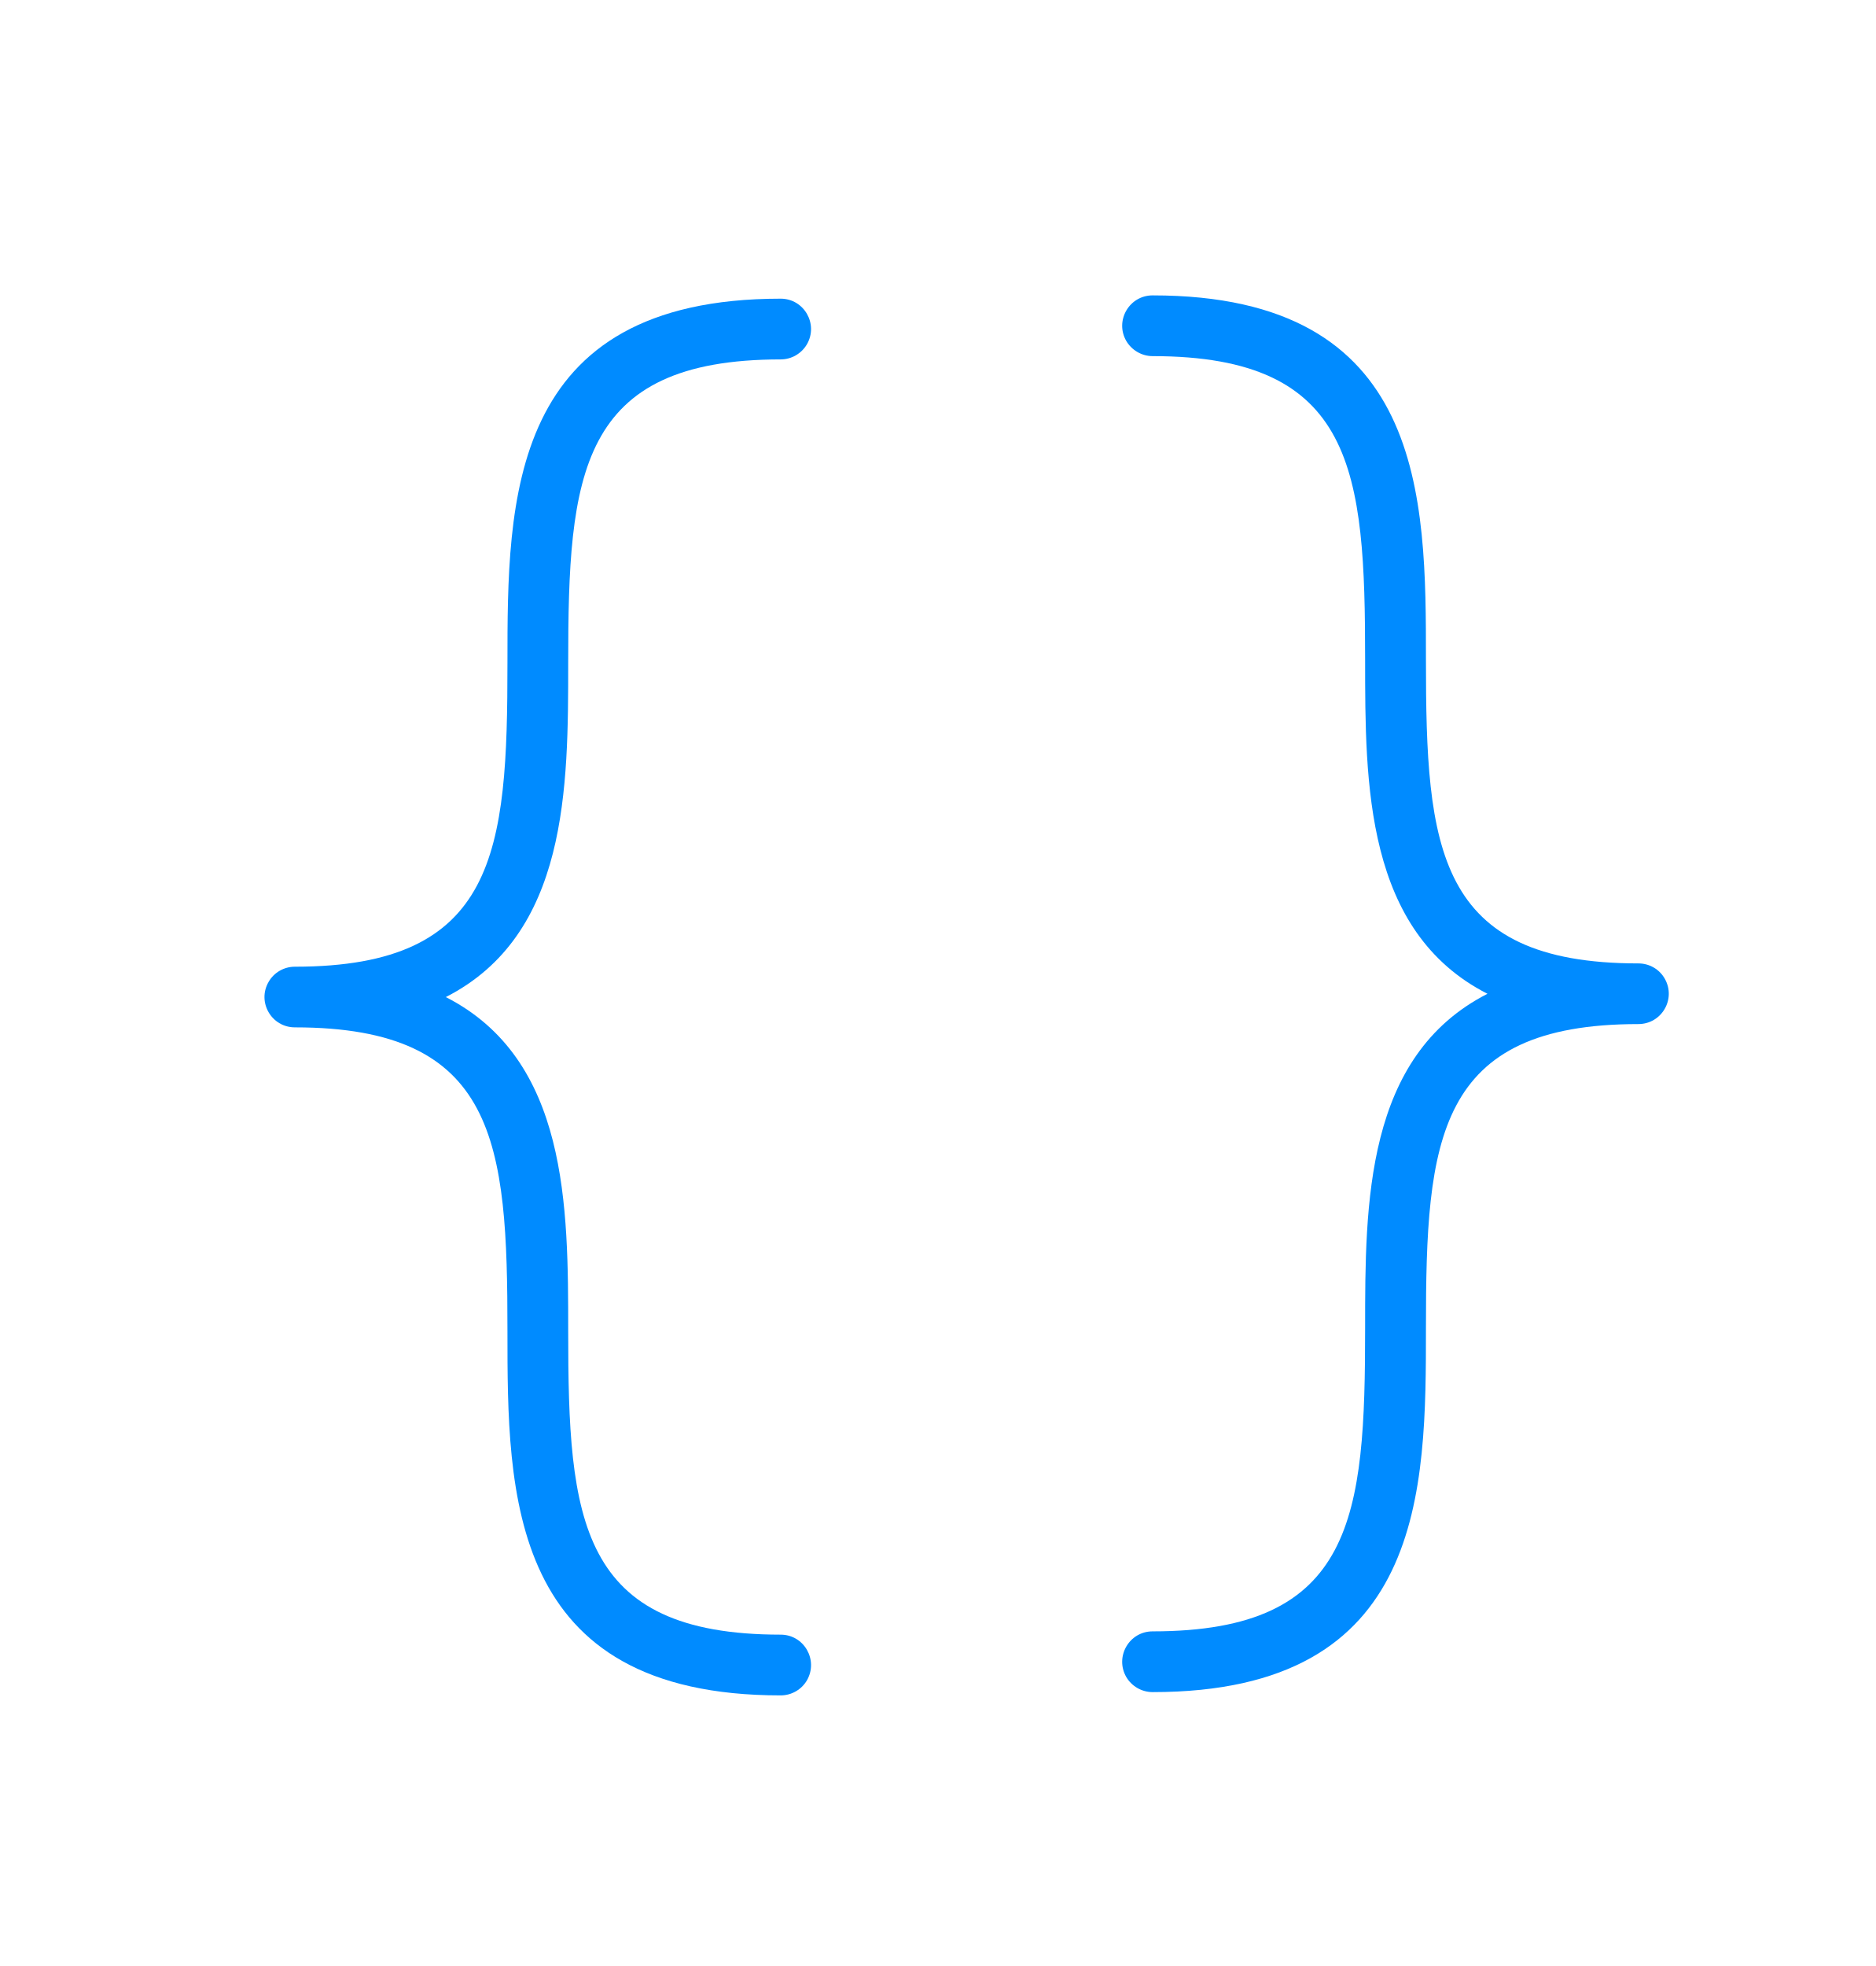
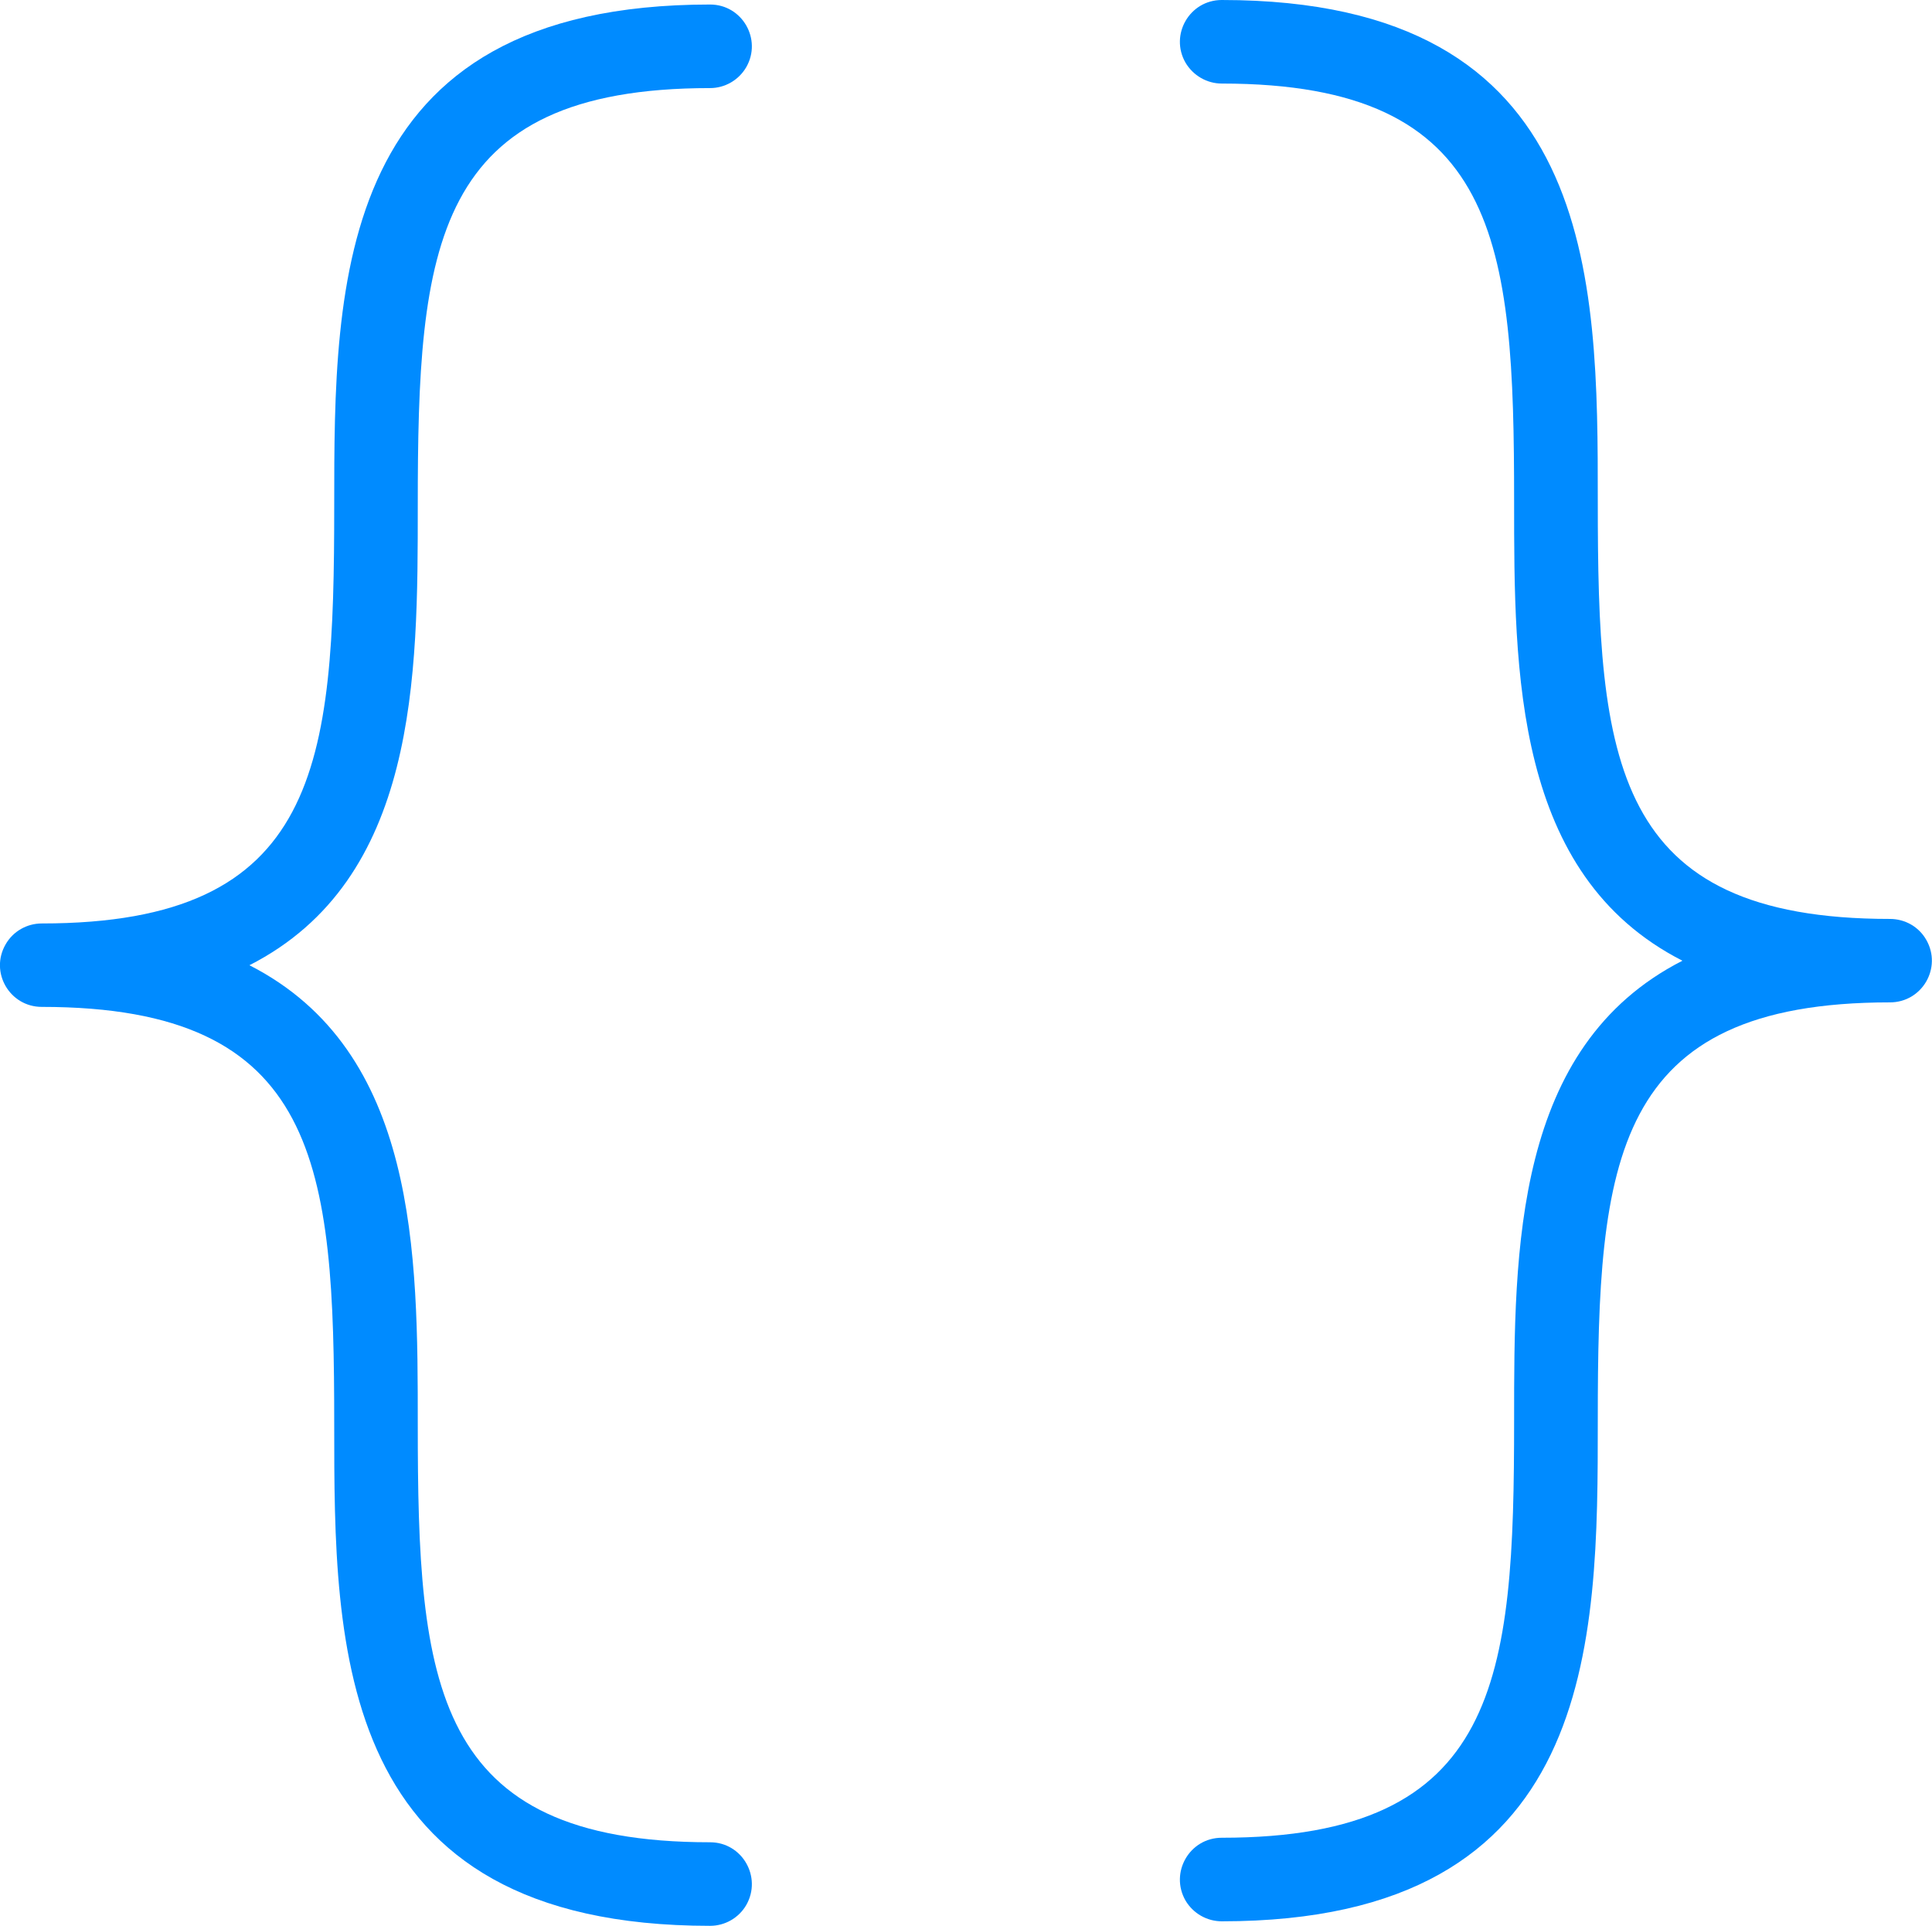
- <svg xmlns="http://www.w3.org/2000/svg" viewBox="526.734 236.067 21.121 22.137">
-   <rect x="526.734" y="236.067" width="21.121" height="22.137" style="stroke: rgba(0, 0, 0, 0); paint-order: stroke; fill: rgb(255, 255, 255);" transform="matrix(1, 0, 0, 1, -5.684341886080802e-14, 0)" />
-   <path d="M 531.755 247.294 C 533.133 247.997 533.133 249.657 533.133 251.055 C 533.133 253.174 533.248 254.473 535.526 254.473 C 535.789 254.473 535.953 254.758 535.822 254.987 C 535.761 255.092 535.648 255.157 535.526 255.157 C 532.449 255.157 532.449 252.882 532.449 251.055 C 532.449 248.935 532.333 247.635 530.055 247.635 C 529.792 247.635 529.627 247.351 529.759 247.123 C 529.82 247.016 529.934 246.952 530.055 246.952 C 532.333 246.952 532.449 245.653 532.449 243.533 C 532.449 241.705 532.449 239.43 535.526 239.43 C 535.789 239.43 535.953 239.715 535.822 239.943 C 535.761 240.048 535.648 240.114 535.526 240.114 C 533.248 240.114 533.133 241.413 533.133 243.533 C 533.133 244.931 533.133 246.591 531.755 247.294 Z" style="fill: rgb(0, 139, 255);" transform="matrix(1, 0, 0, 1, -5.684341886080802e-14, 0)" />
-   <path d="M 545.185 246.915 C 542.908 246.915 542.793 245.616 542.793 243.496 C 542.793 241.668 542.793 239.393 539.715 239.393 C 539.451 239.393 539.287 239.678 539.418 239.906 C 539.48 240.011 539.593 240.077 539.715 240.077 C 541.993 240.077 542.108 241.376 542.108 243.496 C 542.108 244.894 542.108 246.554 543.486 247.257 C 542.108 247.96 542.108 249.62 542.108 251.018 C 542.108 253.137 541.993 254.436 539.715 254.436 C 539.451 254.436 539.287 254.721 539.418 254.95 C 539.48 255.055 539.593 255.12 539.715 255.12 C 542.793 255.12 542.793 252.845 542.793 251.018 C 542.793 248.898 542.908 247.598 545.185 247.598 C 545.449 247.598 545.613 247.314 545.482 247.086 C 545.421 246.979 545.308 246.915 545.185 246.915 Z" style="fill: rgb(0, 139, 255); paint-order: fill;" transform="matrix(1, 0, 0, 1, -5.684341886080802e-14, 0)" />
+ <svg xmlns="http://www.w3.org/2000/svg" viewBox="529.222 239.112 15.816 15.764">
+   <path d="M 531.264 247.013 C 532.642 247.716 532.642 249.376 532.642 250.774 C 532.642 252.893 532.757 254.192 535.035 254.192 C 535.298 254.192 535.462 254.477 535.331 254.706 C 535.27 254.811 535.157 254.876 535.035 254.876 C 531.958 254.876 531.958 252.601 531.958 250.774 C 531.958 248.654 531.842 247.354 529.564 247.354 C 529.301 247.354 529.136 247.07 529.268 246.842 C 529.329 246.735 529.443 246.671 529.564 246.671 C 531.842 246.671 531.958 245.372 531.958 243.252 C 531.958 241.424 531.958 239.149 535.035 239.149 C 535.298 239.149 535.462 239.434 535.331 239.662 C 535.27 239.767 535.157 239.833 535.035 239.833 C 532.757 239.833 532.642 241.132 532.642 243.252 C 532.642 244.65 532.642 246.31 531.264 247.013 Z" style="fill: rgb(0, 139, 255);" transform="matrix(1, 0, 0, 1, -5.684341886080802e-14, 0)" />
+   <path d="M 544.694 246.634 C 542.417 246.634 542.302 245.335 542.302 243.215 C 542.302 241.387 542.302 239.112 539.224 239.112 C 538.96 239.112 538.796 239.397 538.927 239.625 C 538.989 239.73 539.102 239.796 539.224 239.796 C 541.502 239.796 541.617 241.095 541.617 243.215 C 541.617 244.613 541.617 246.273 542.995 246.976 C 541.617 247.679 541.617 249.339 541.617 250.737 C 541.617 252.856 541.502 254.155 539.224 254.155 C 538.96 254.155 538.796 254.44 538.927 254.669 C 538.989 254.774 539.102 254.839 539.224 254.839 C 542.302 254.839 542.302 252.564 542.302 250.737 C 542.302 248.617 542.417 247.317 544.694 247.317 C 544.958 247.317 545.122 247.033 544.991 246.805 C 544.93 246.698 544.817 246.634 544.694 246.634 Z" style="fill: rgb(0, 139, 255); paint-order: fill;" transform="matrix(1, 0, 0, 1, -5.684341886080802e-14, 0)" />
</svg>
